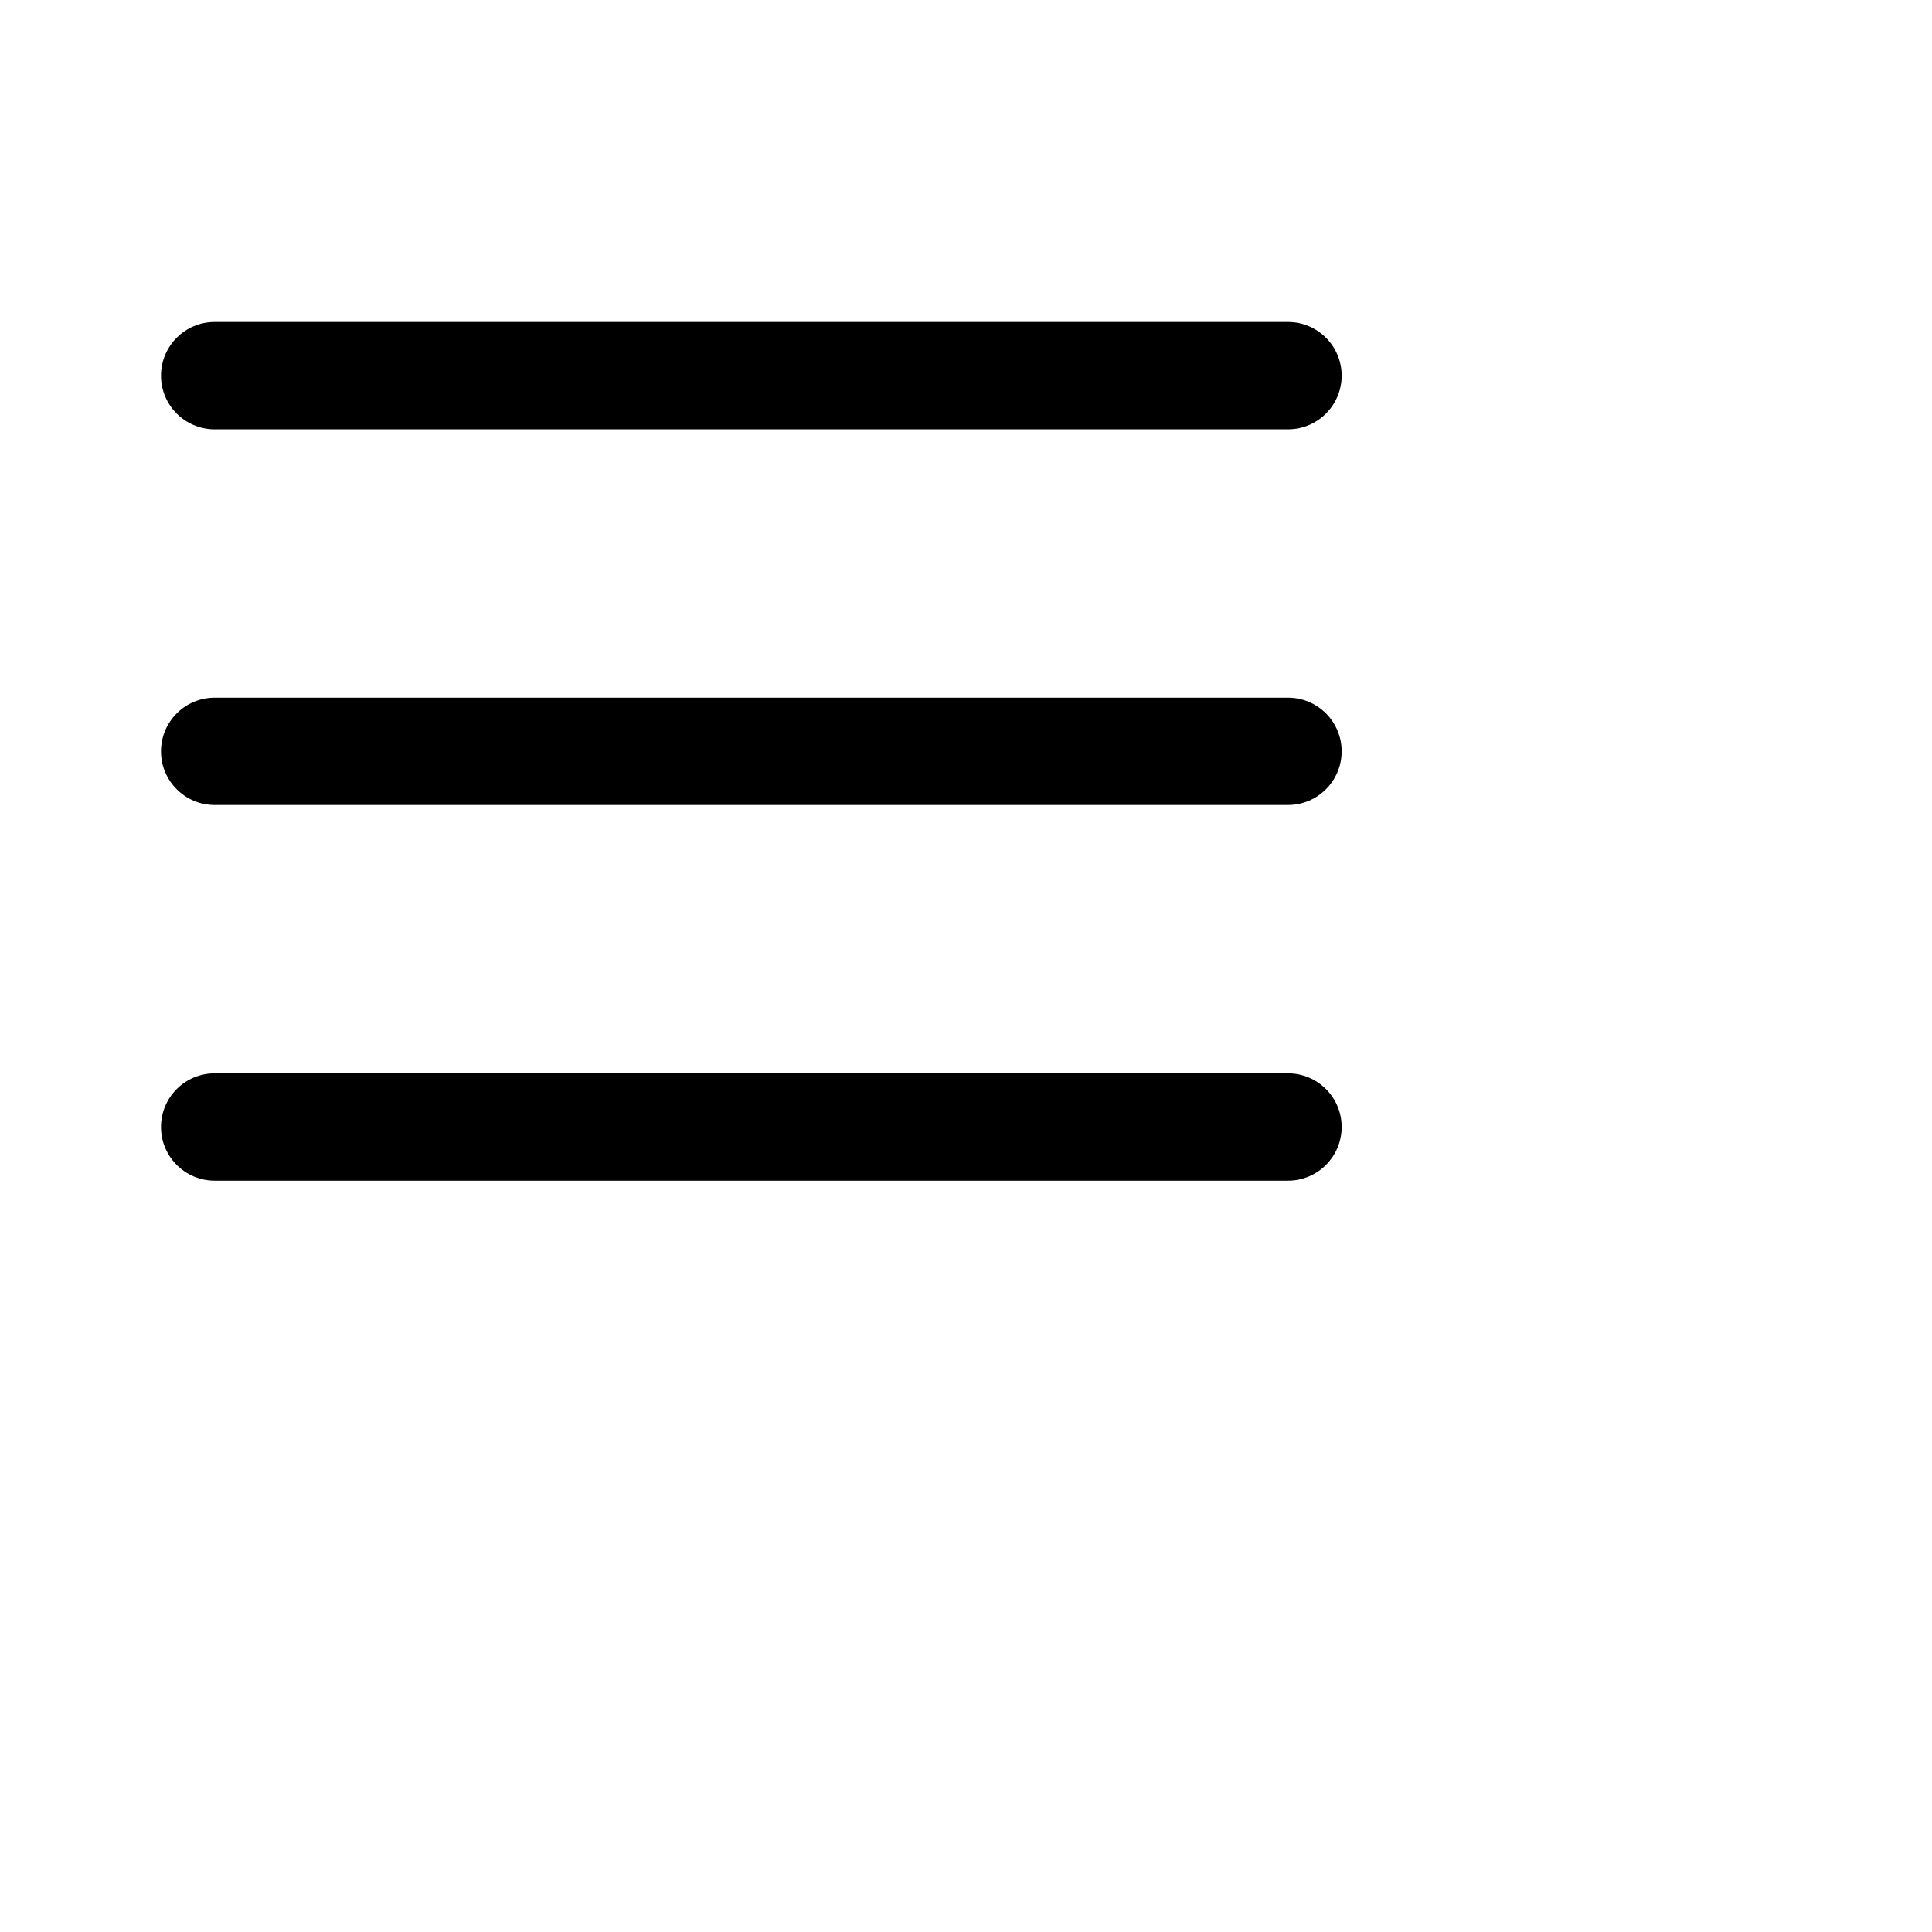
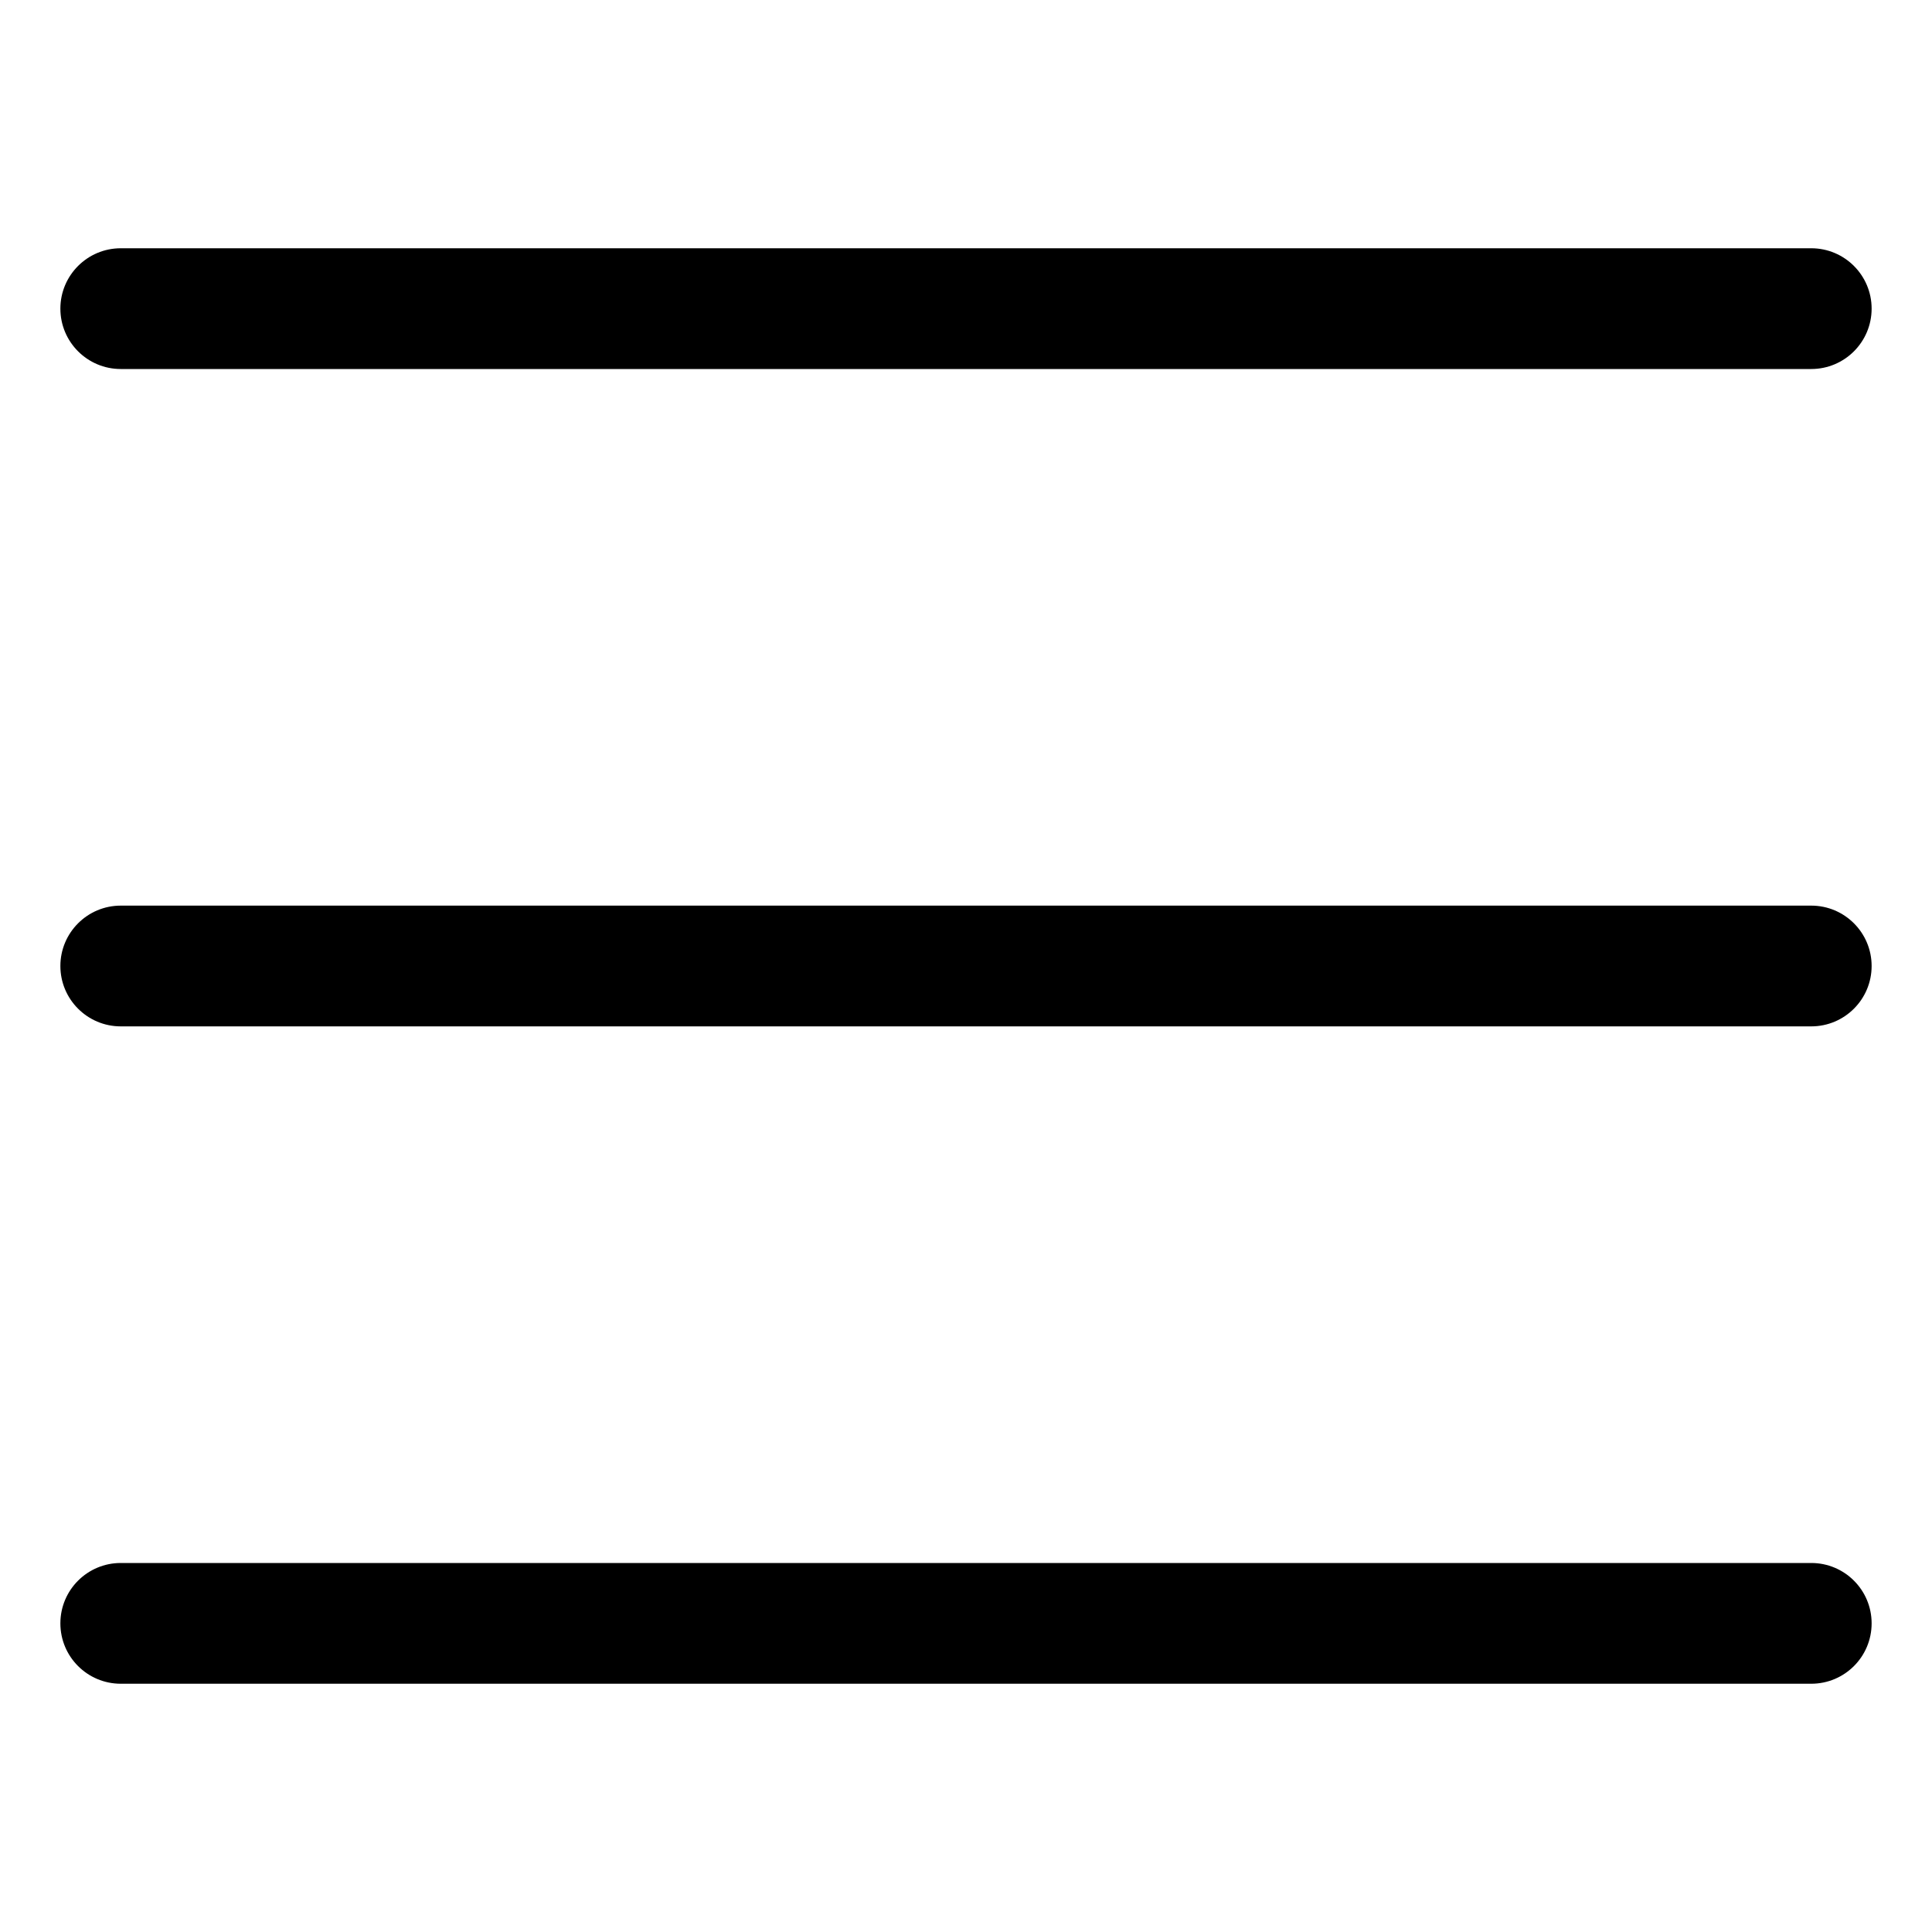
- <svg xmlns="http://www.w3.org/2000/svg" fill="none" height="36" viewBox="0 0 36 36" width="36">
-   <path d="M3 7C3 6.448 3.448 6 4 6H24C24.552 6 25 6.448 25 7C25 7.552 24.552 8 24 8H4C3.448 8 3 7.552 3 7Z" fill="black" />
-   <path d="M3 14C3 13.448 3.448 13 4 13H24C24.552 13 25 13.448 25 14C25 14.552 24.552 15 24 15H4C3.448 15 3 14.552 3 14Z" fill="black" />
-   <path d="M4 20C3.448 20 3 20.448 3 21C3 21.552 3.448 22 4 22H24C24.552 22 25 21.552 25 21C25 20.448 24.552 20 24 20H4Z" fill="black" />
+ <svg xmlns="http://www.w3.org/2000/svg" id="Layer_3" style="enable-background:new 0 0 32 32;" version="1.1" viewBox="0 0 32 32" xml:space="preserve">
+   <g>
+     <path d="M30,4.112H2c-0.552,0-1,0.448-1,1s0.448,1,1,1h28c0.552,0,1-0.448,1-1S30.552,4.112,30,4.112z" />
+     <path d="M30,15H2c-0.552,0-1,0.448-1,1s0.448,1,1,1h28c0.552,0,1-0.448,1-1S30.552,15,30,15z" />
+     <path d="M30,25.888H2c-0.552,0-1,0.447-1,1s0.448,1,1,1h28c0.552,0,1-0.447,1-1S30.552,25.888,30,25.888z" />
+   </g>
</svg>
